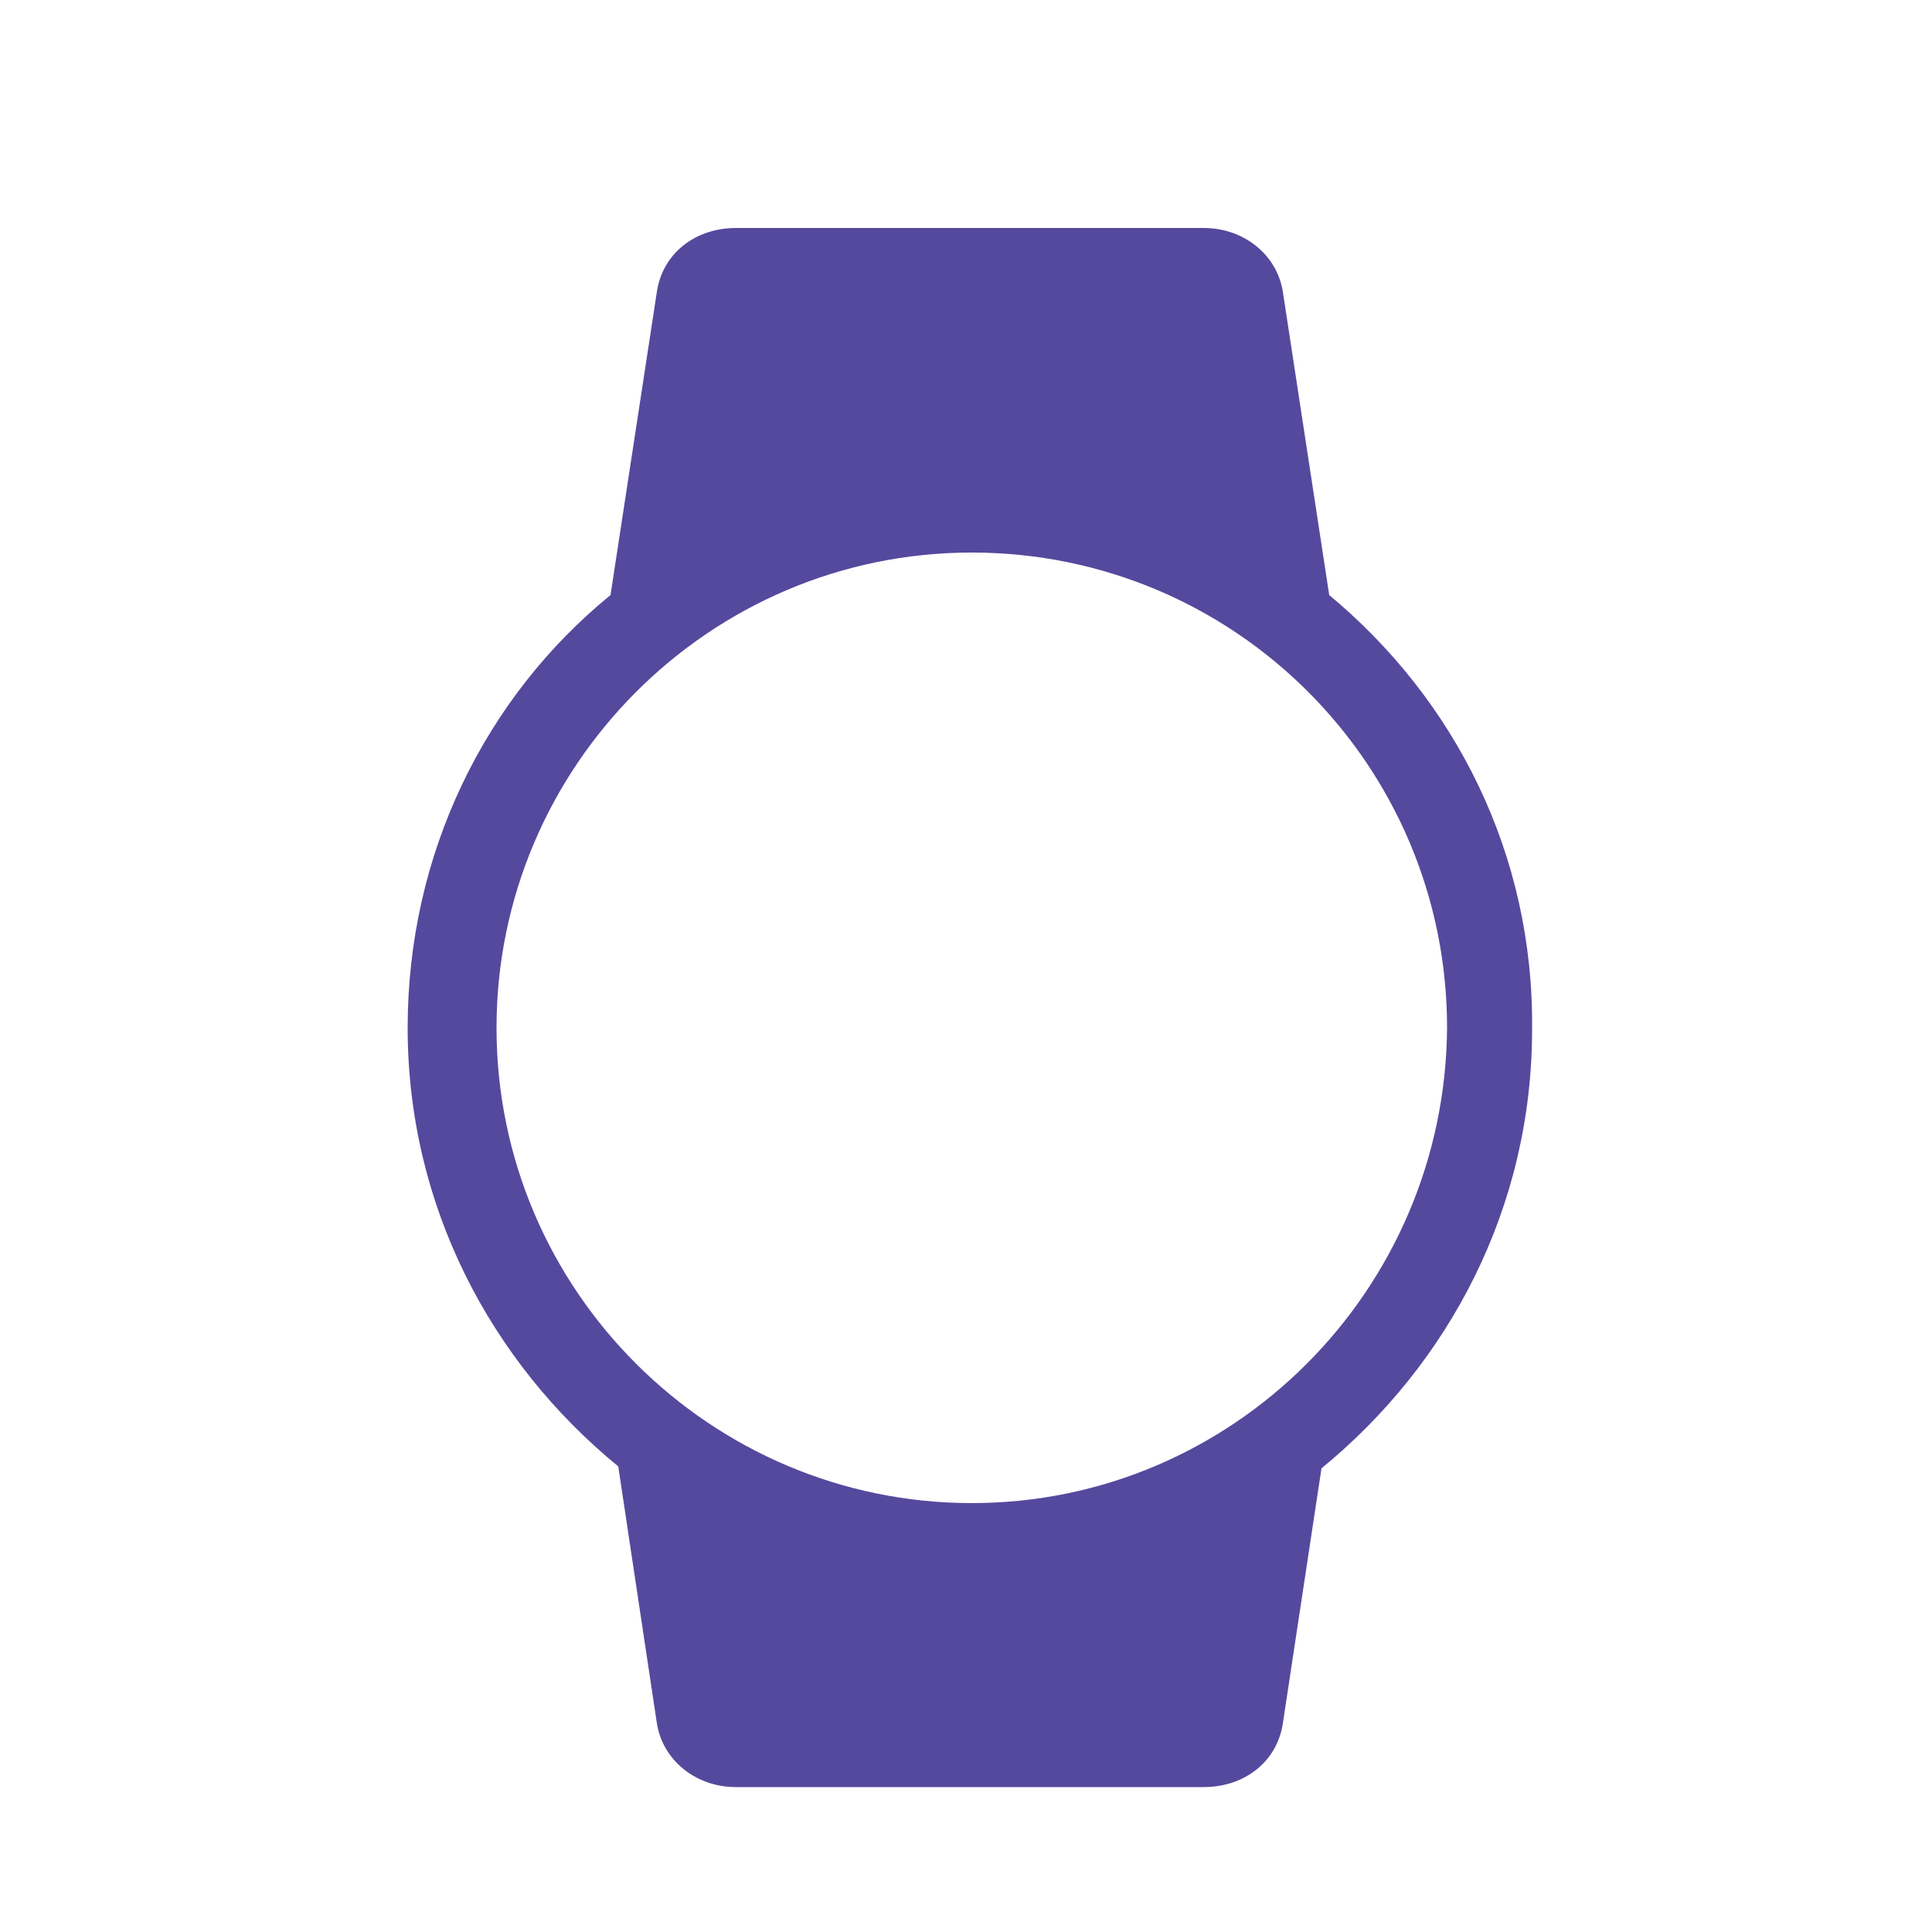
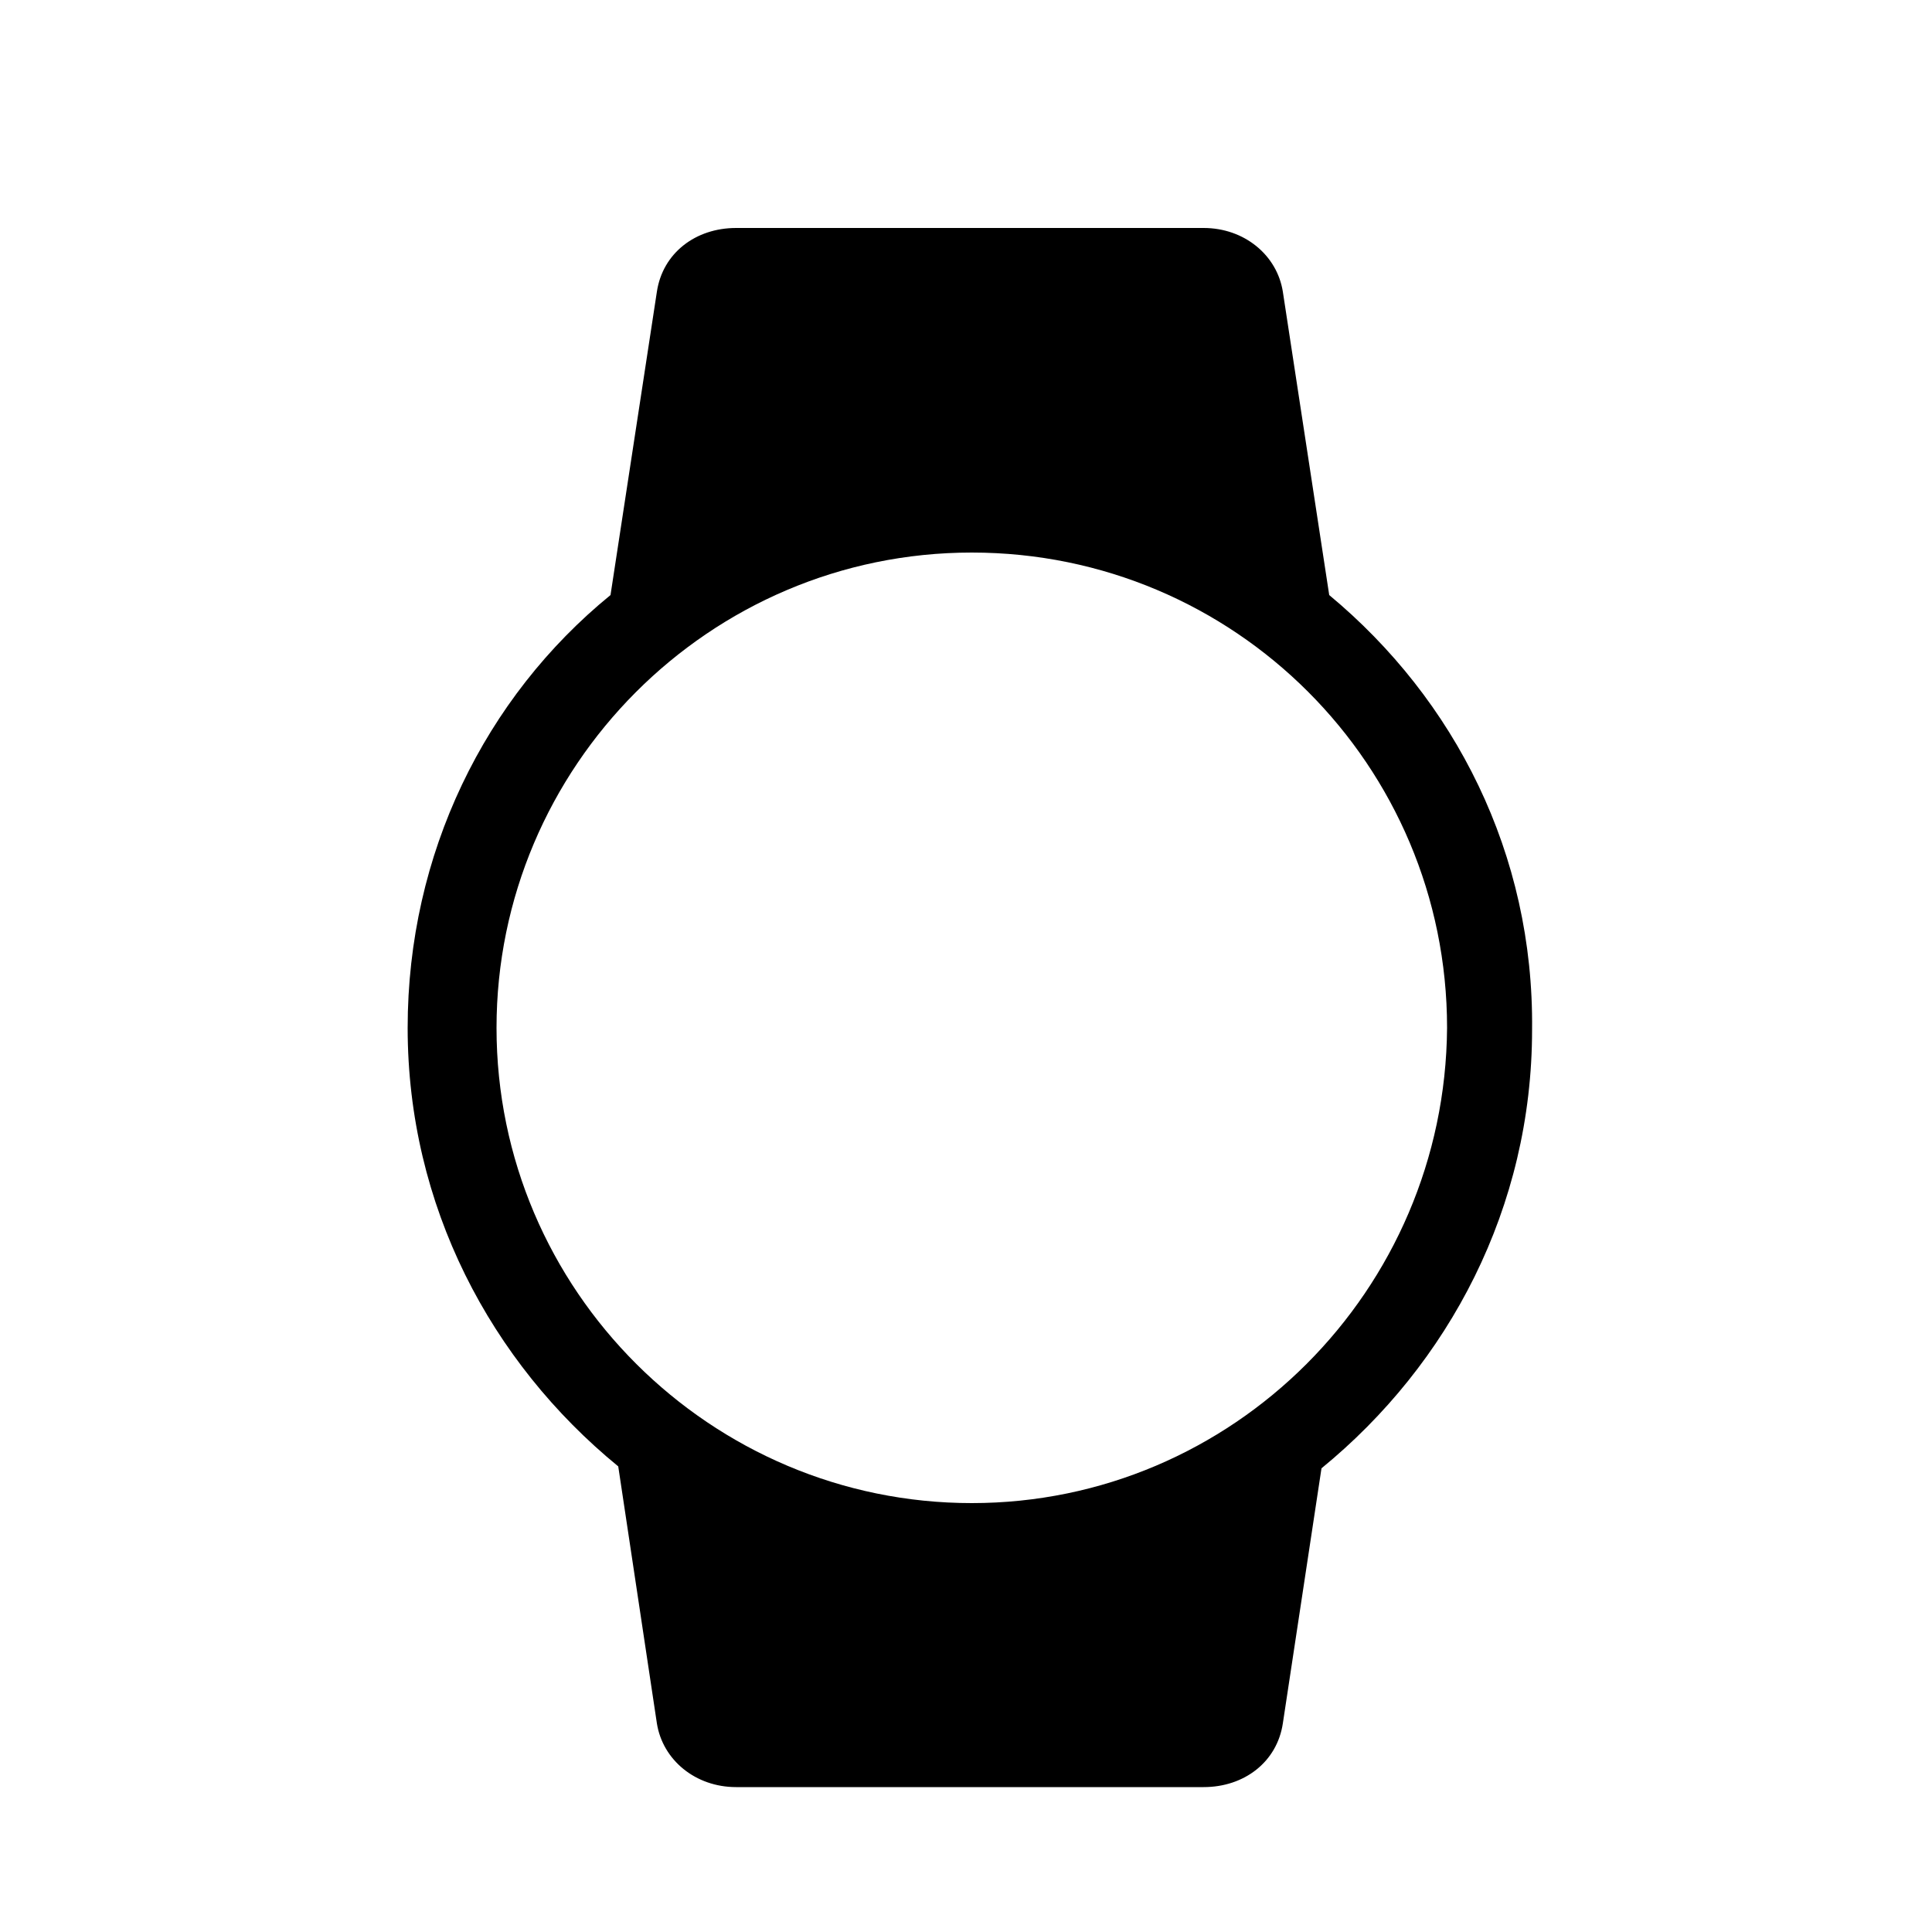
<svg xmlns="http://www.w3.org/2000/svg" version="1.1" id="Layer_1" x="0px" y="0px" viewBox="0 0 100 100" style="enable-background:new 0 0 100 100;" xml:space="preserve">
  <style type="text/css">
- 	.st0{fill:#55499E;}
+ 	.st0{}
	.st1{fill-rule:evenodd;clip-rule:evenodd;fill:#55499E;}
</style>
  <path class="st0" d="M50.3,77.8c-13.5,0-24.6-11-24.6-24.6c0-13.5,11-24.6,24.6-24.6s24.6,11,24.6,24.6  C74.8,66.8,63.8,77.8,50.3,77.8z M68.8,30.8l-2.4-15.7c-0.3-1.9-2-3.3-4.1-3.3H38.1c-2.1,0-3.8,1.3-4.1,3.3l-2.4,15.7  c-6.5,5.3-10.5,13.4-10.5,22.4c0,9.2,4.3,17.3,10.9,22.7L34,89.2c0.3,1.9,2,3.3,4.1,3.3h24.2c2.1,0,3.8-1.3,4.1-3.3l2-13.2  c6.6-5.4,10.9-13.5,10.9-22.7C79.4,44.2,75.3,36.2,68.8,30.8z" />
</svg>
